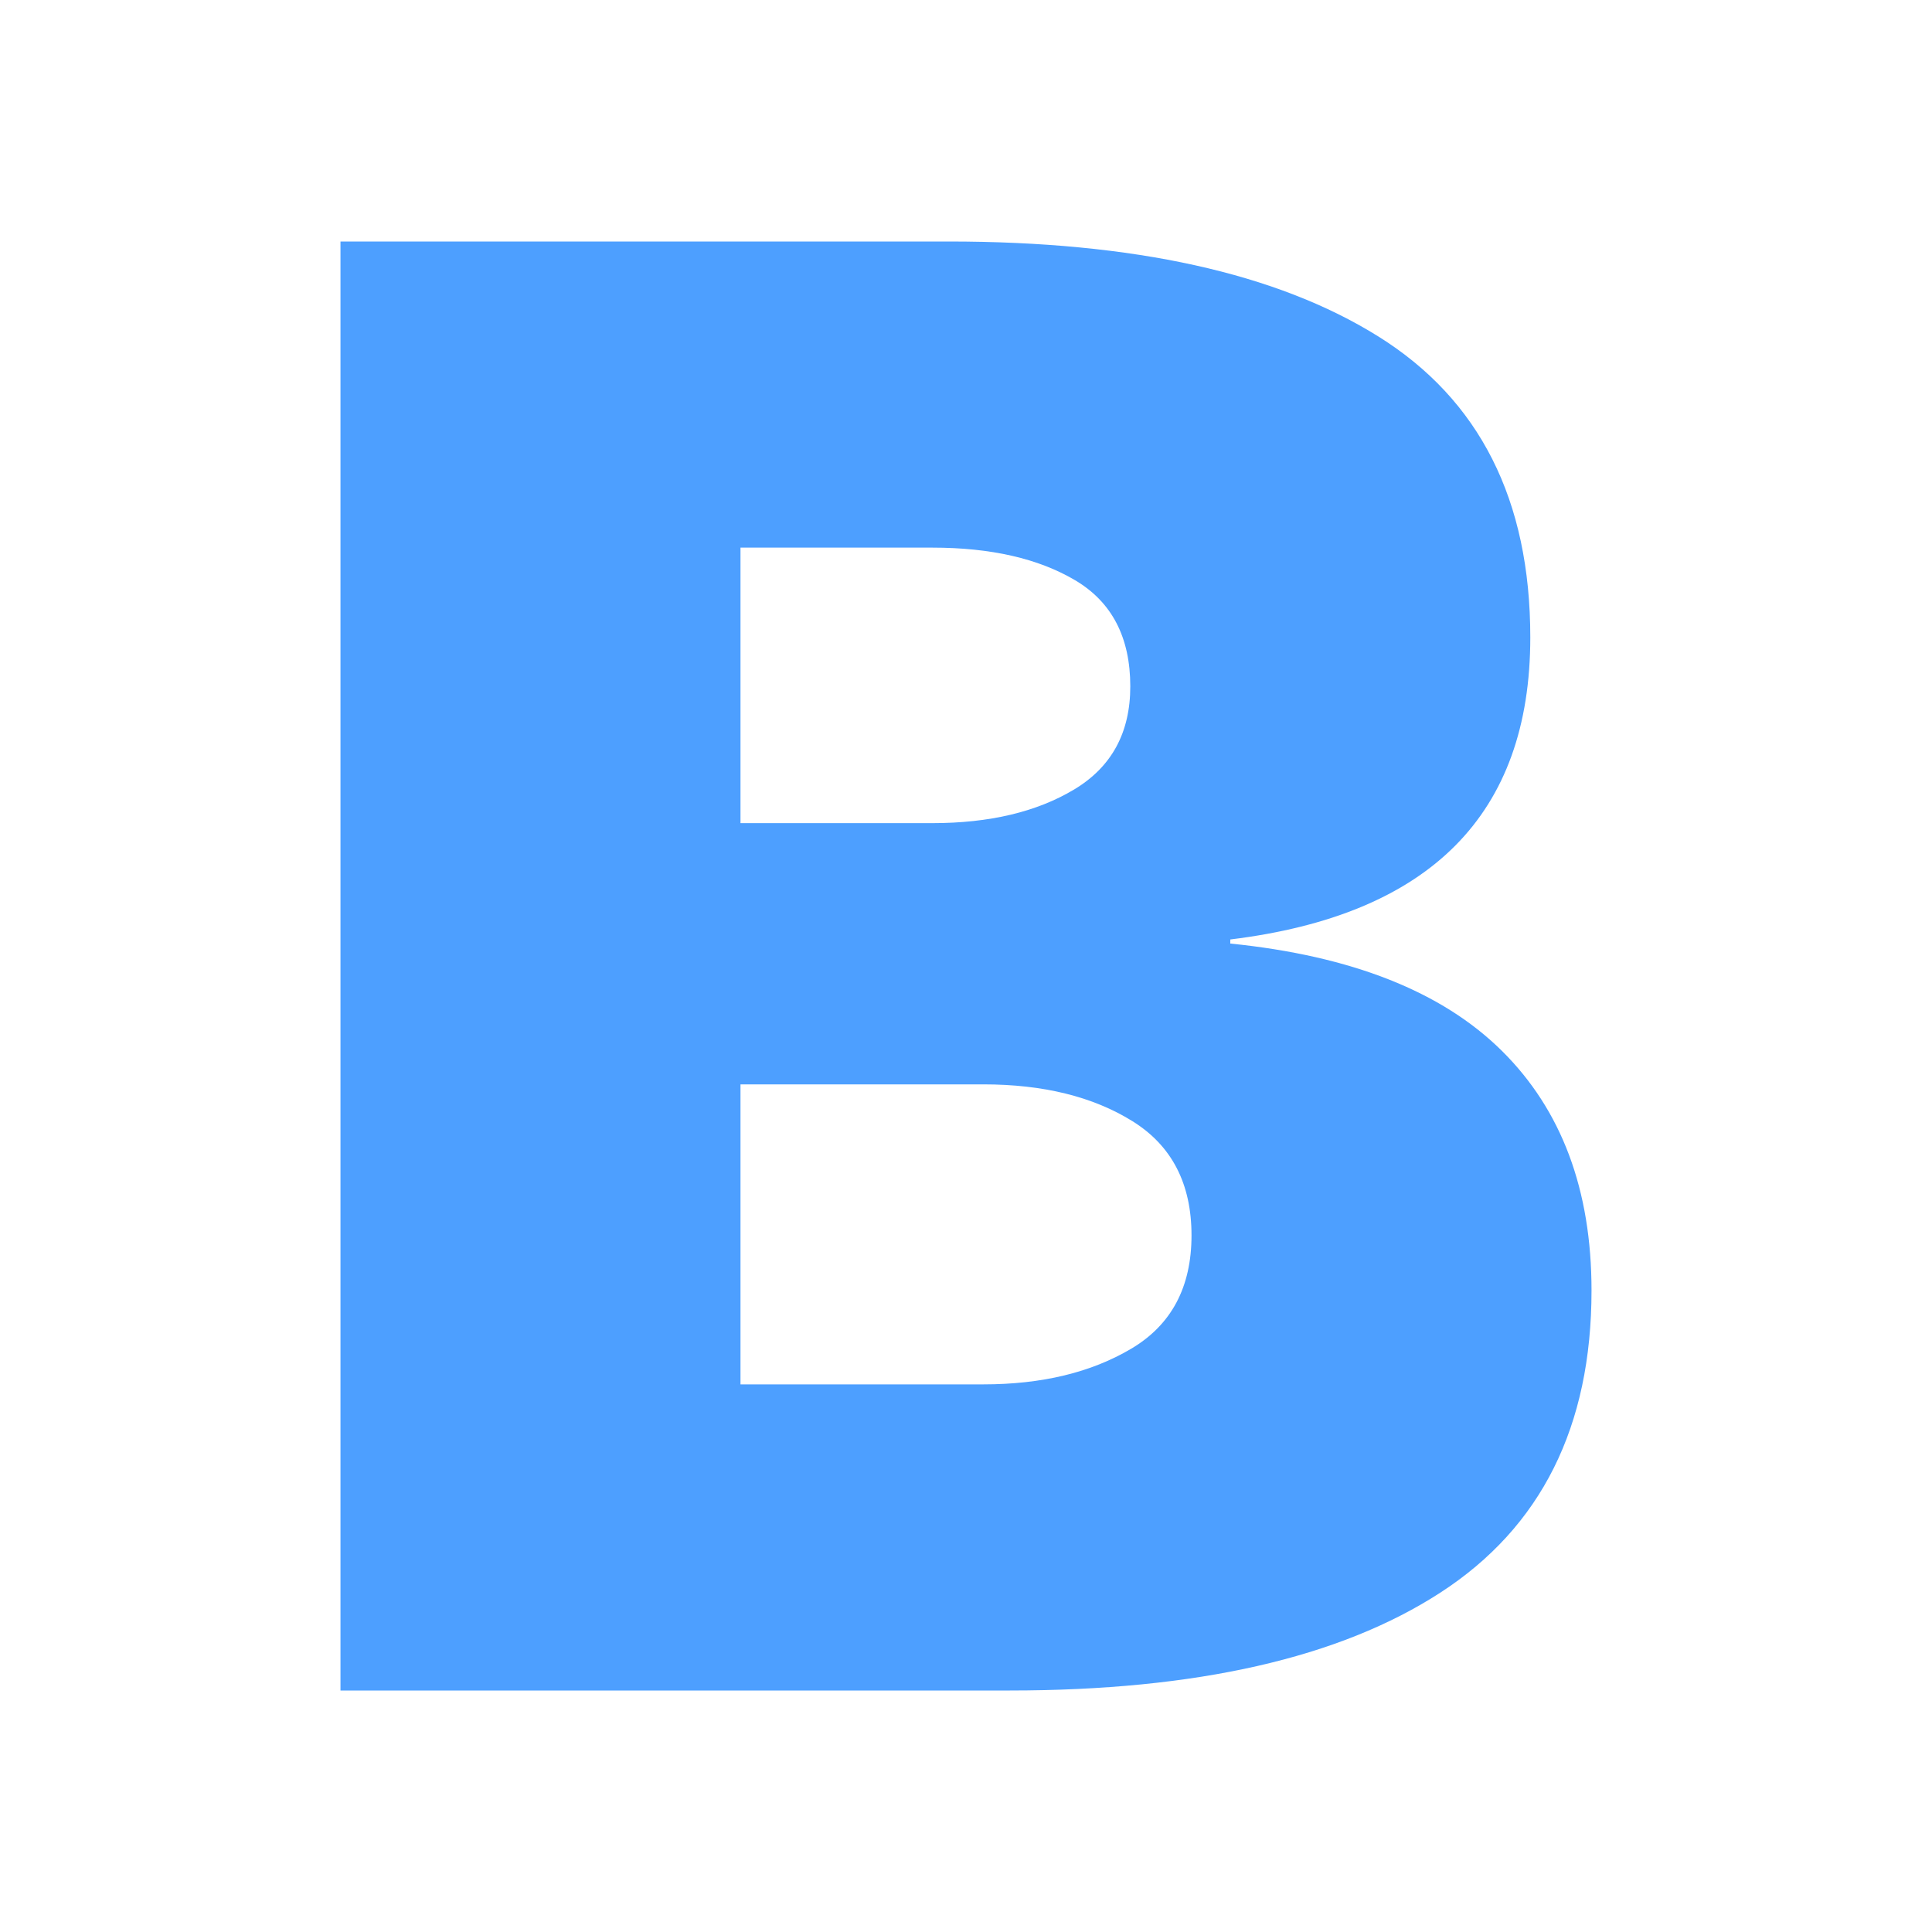
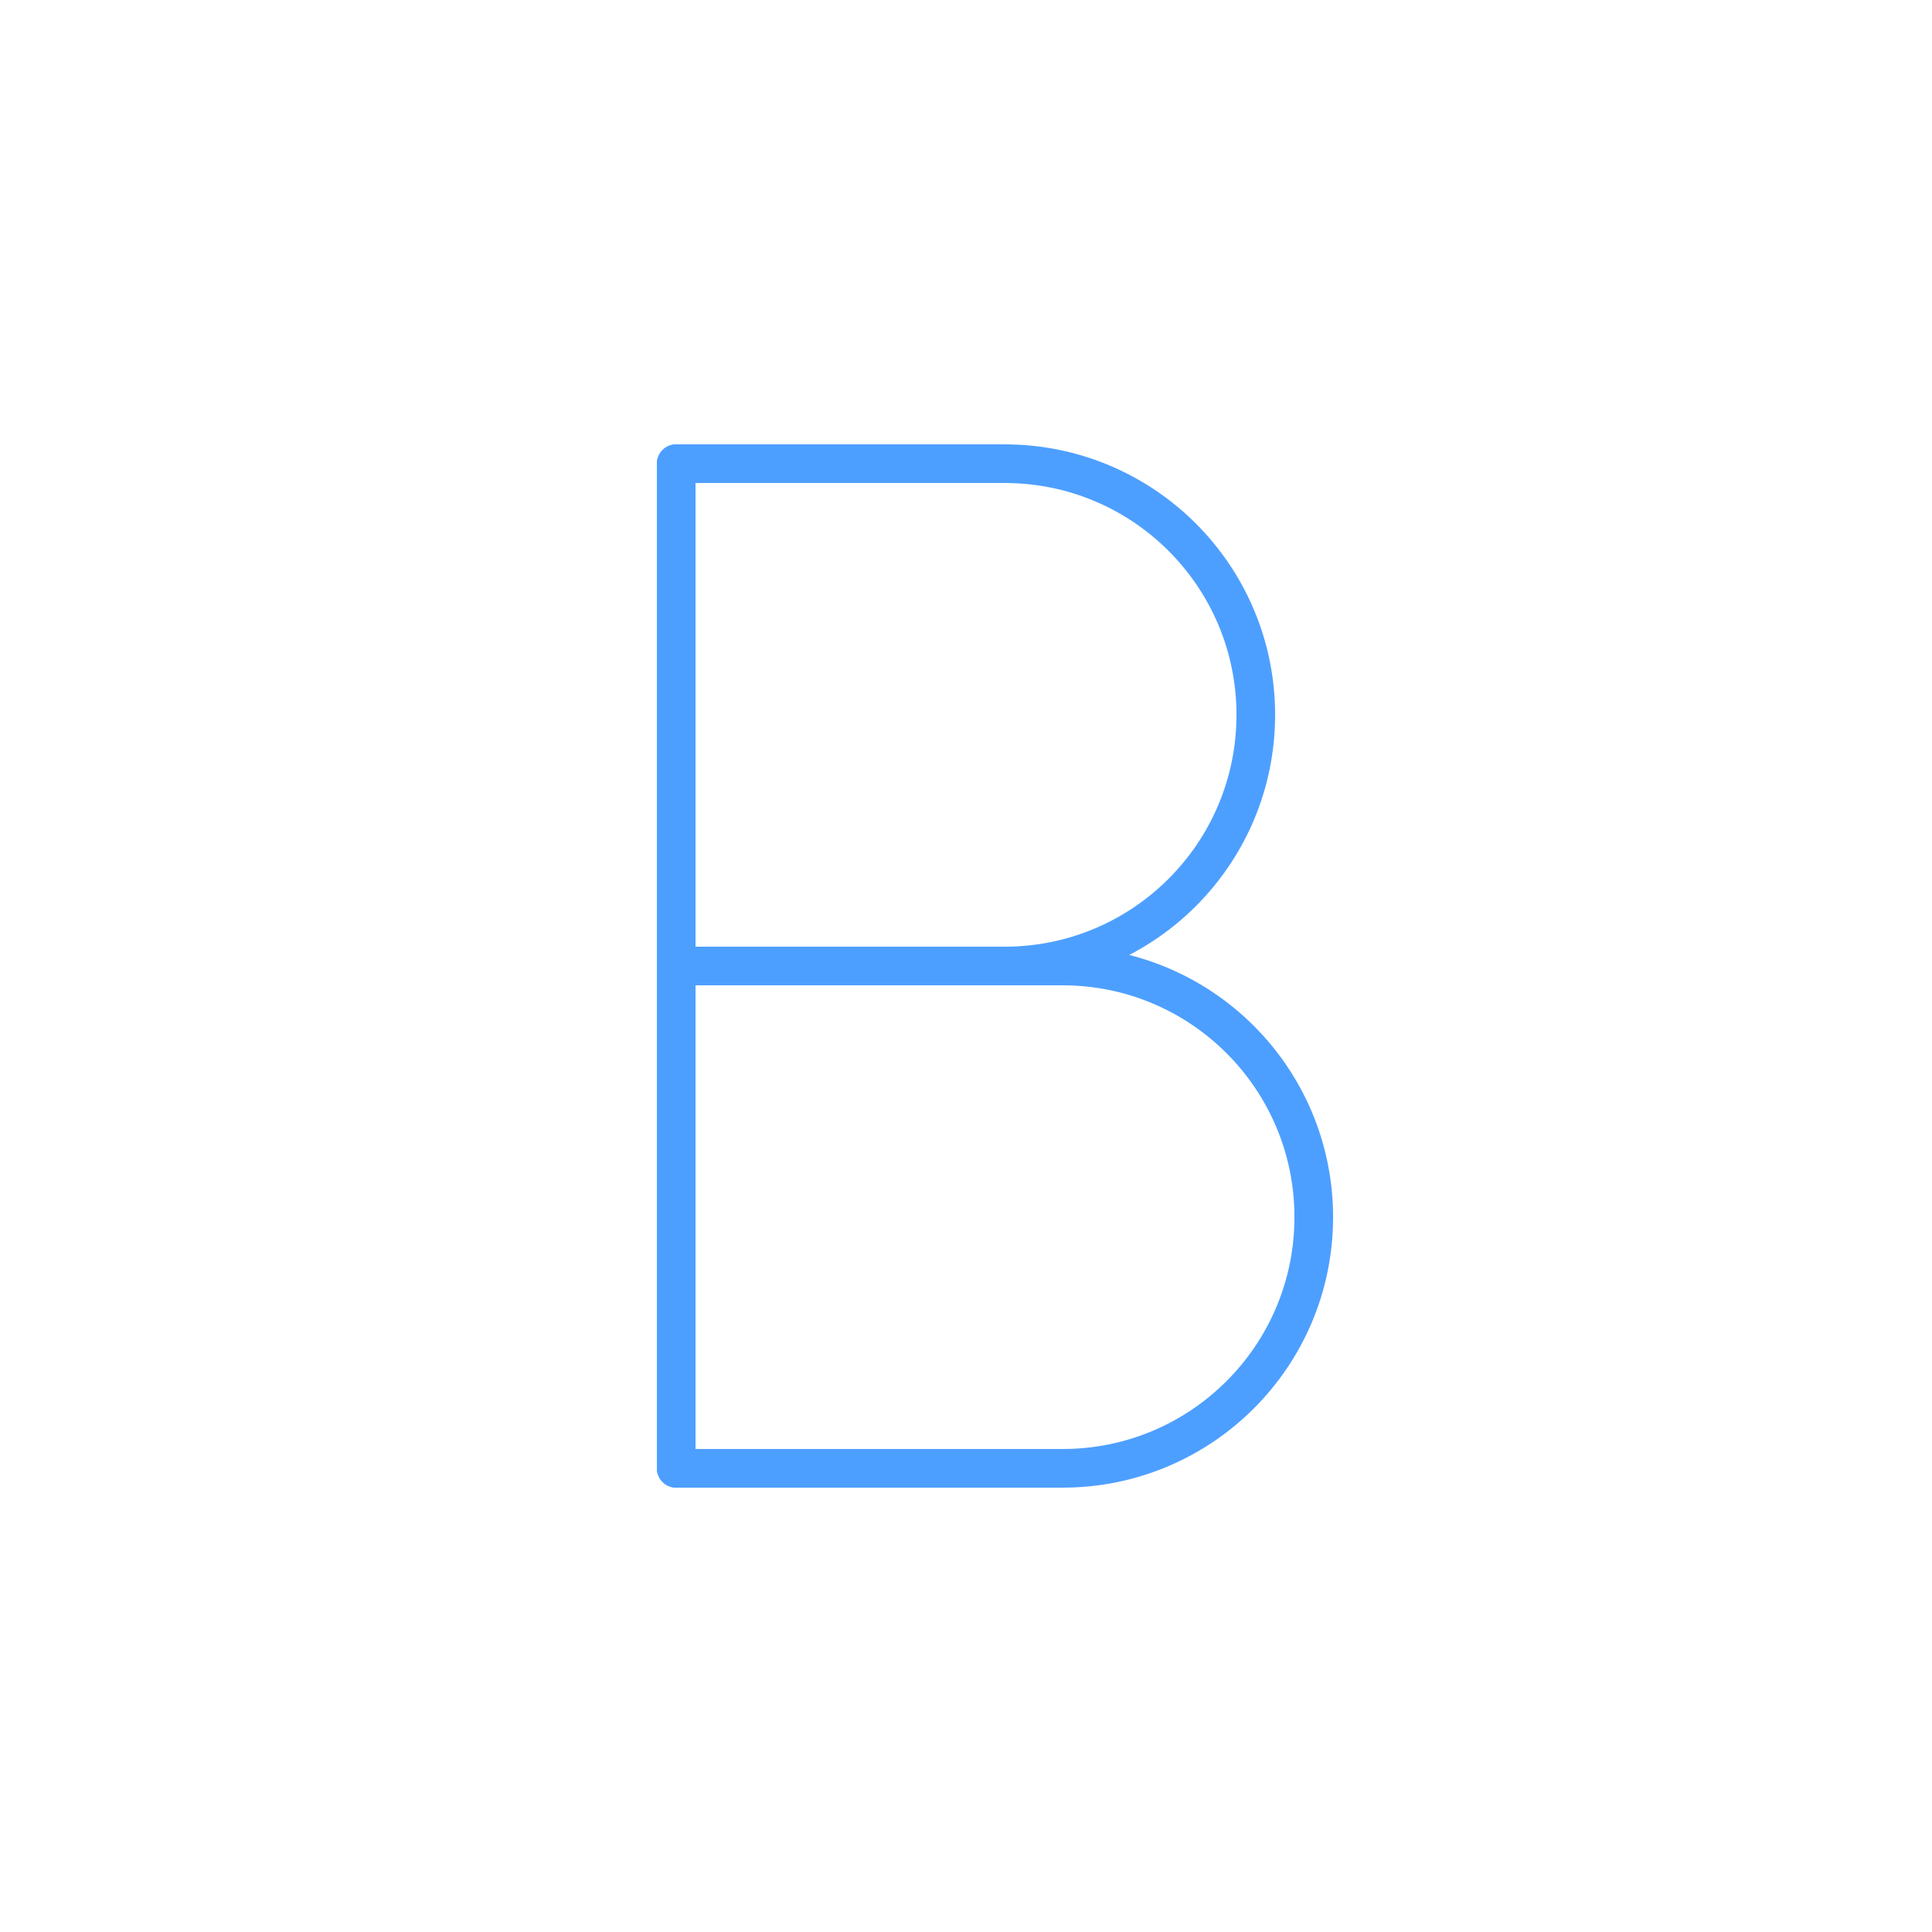
- <svg xmlns="http://www.w3.org/2000/svg" viewBox="0 0 200 200">
-   <path transform="translate(100,100) scale(0.2112676,-0.2112676) translate(-368.5,-355.0)" fill="#4D9FFF" d="M62 0V710H360Q496 710 570.5 663.5Q645 617 645 516Q645 386 498 368V366Q587 357 631.0 313.5Q675 270 675 196Q675 96 601.0 48.0Q527 0 390 0ZM258 425H352Q394 425 421.5 441.5Q449 458 449 492Q449 528 422.0 544.0Q395 560 352 560H258ZM258 150H377Q420 150 449.5 167.5Q479 185 479 223Q479 261 450.0 279.0Q421 297 377 297H258Z" />
+ <svg xmlns="http://www.w3.org/2000/svg" viewBox="0 0 200 200" fill="none" stroke="#4D9FFF" stroke-width="4" stroke-linecap="round" stroke-linejoin="round">
+   <path d="M70 48v104" />
+   <path d="M70 48h34a26 26 0 0 1 0 52H70" />
+   <path d="M70 100h40a26 26 0 0 1 0 52H70" />
</svg>
